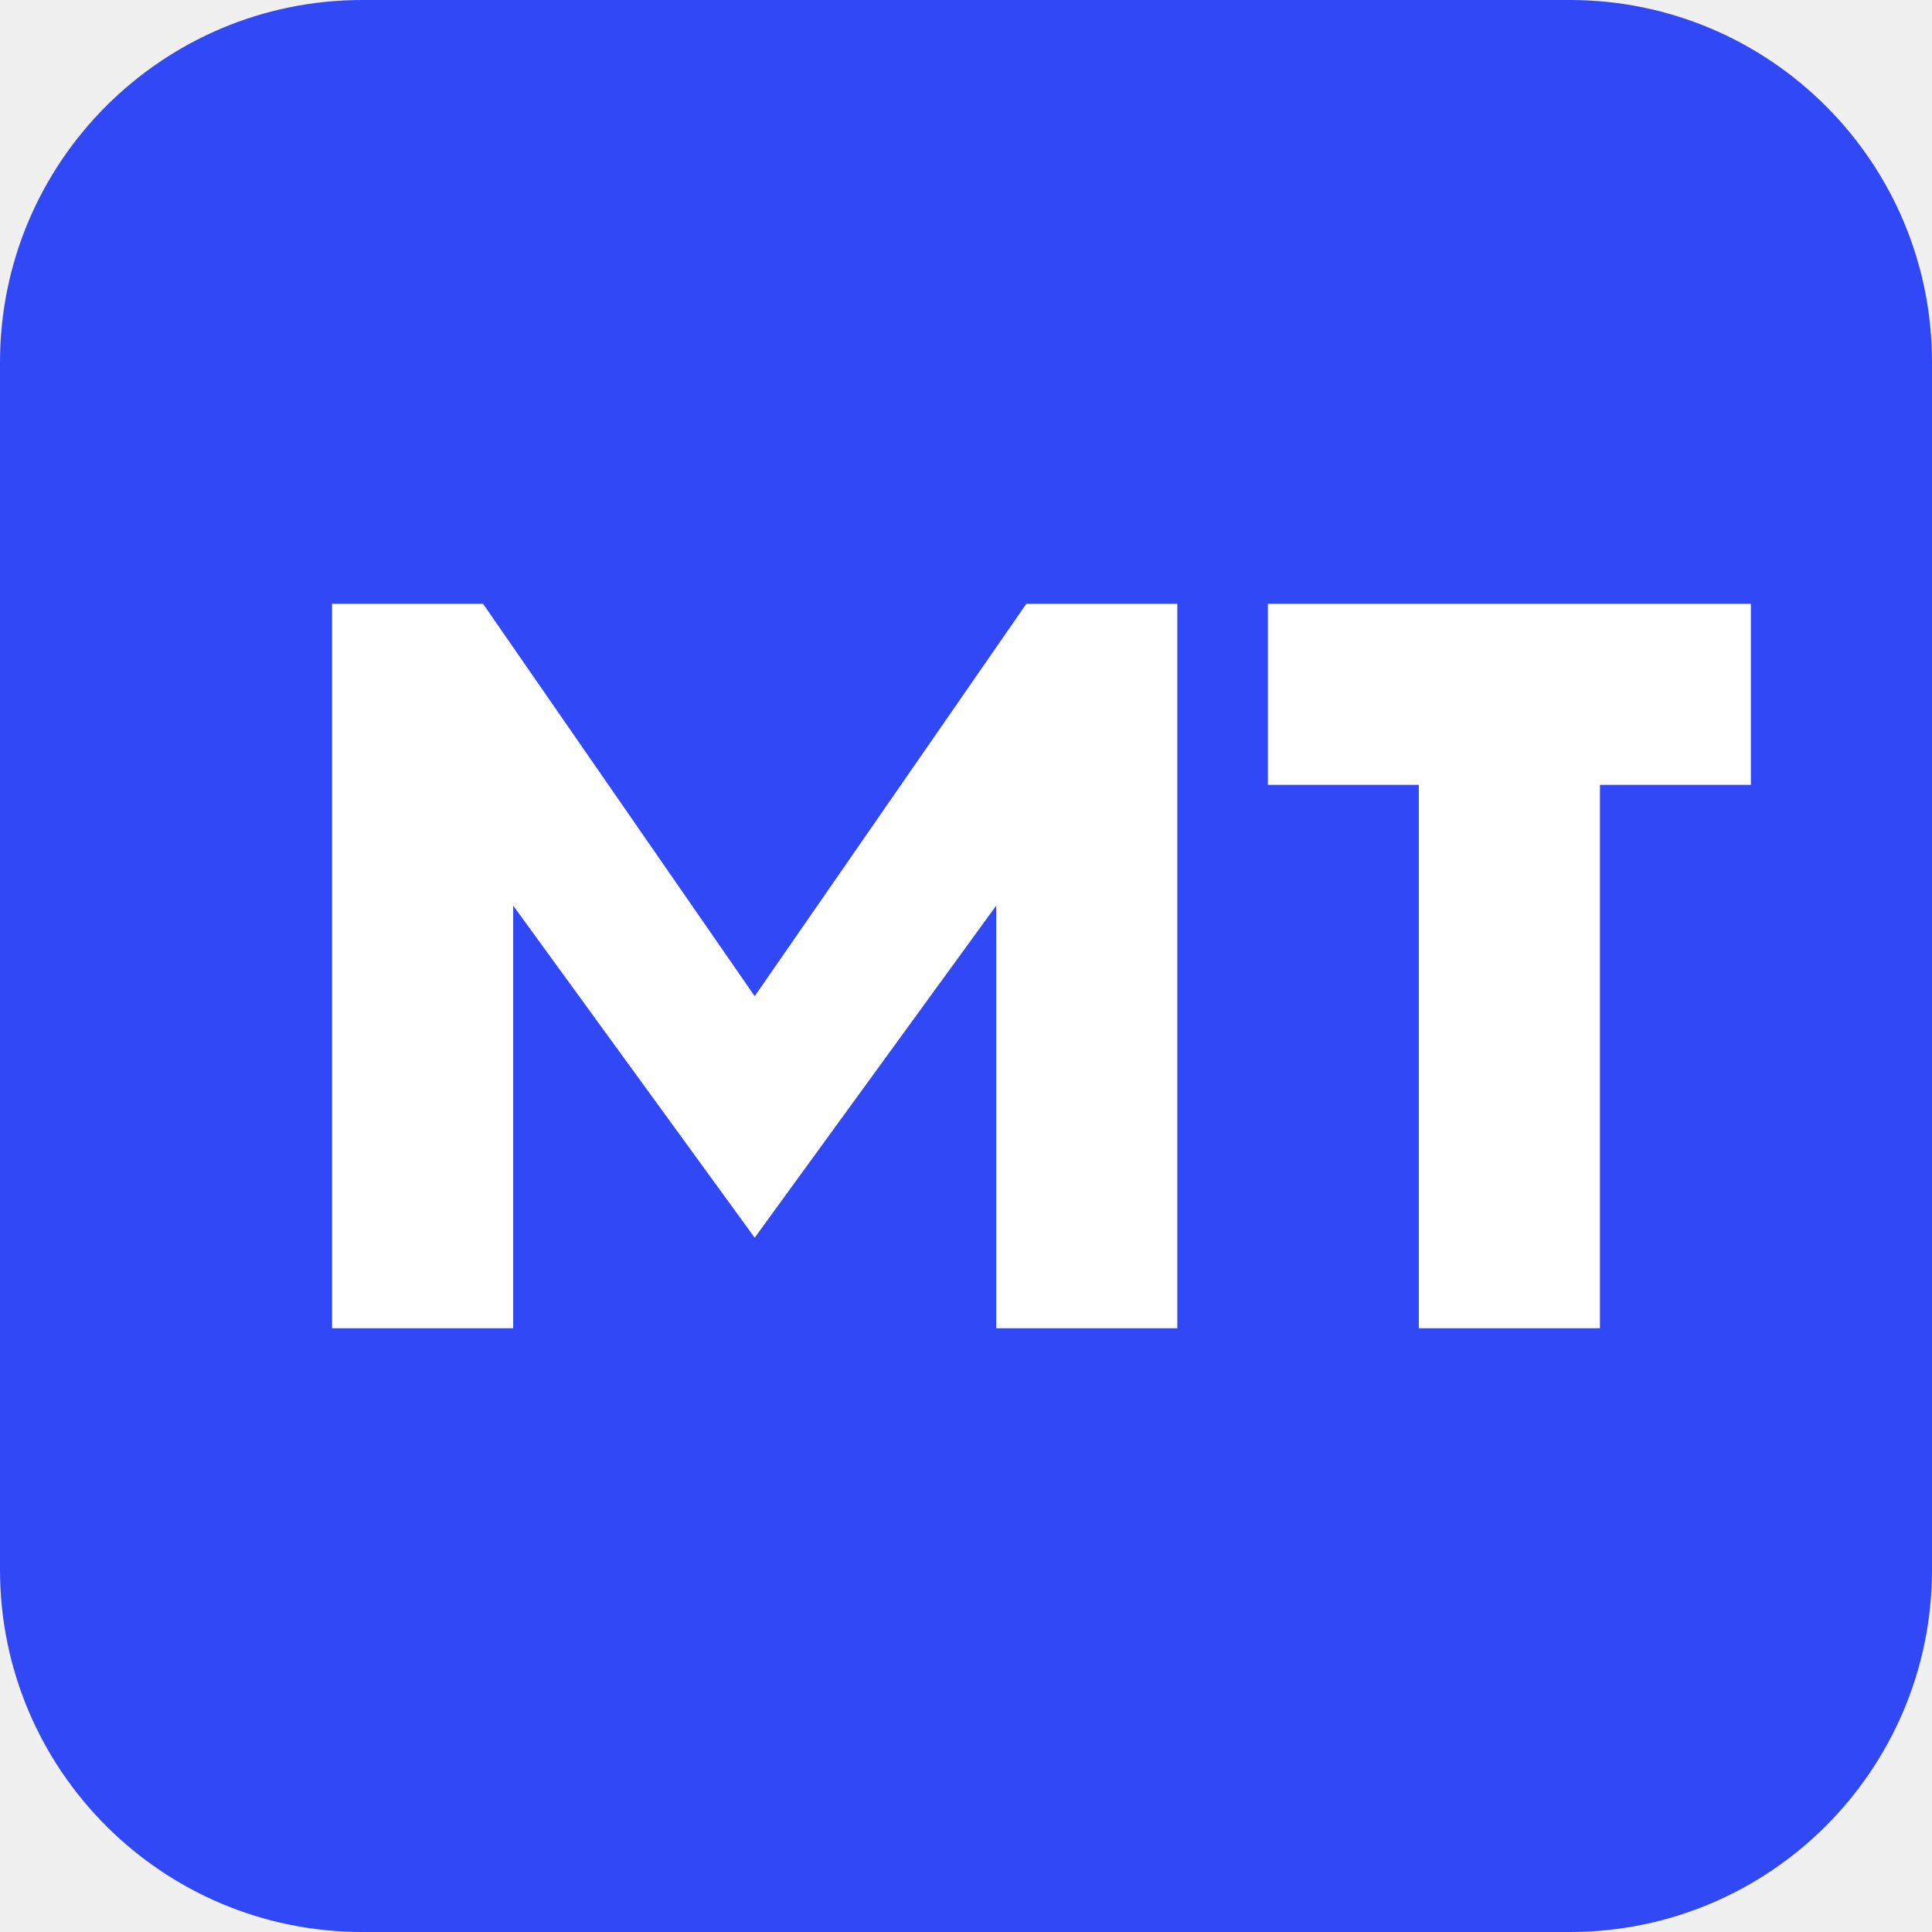
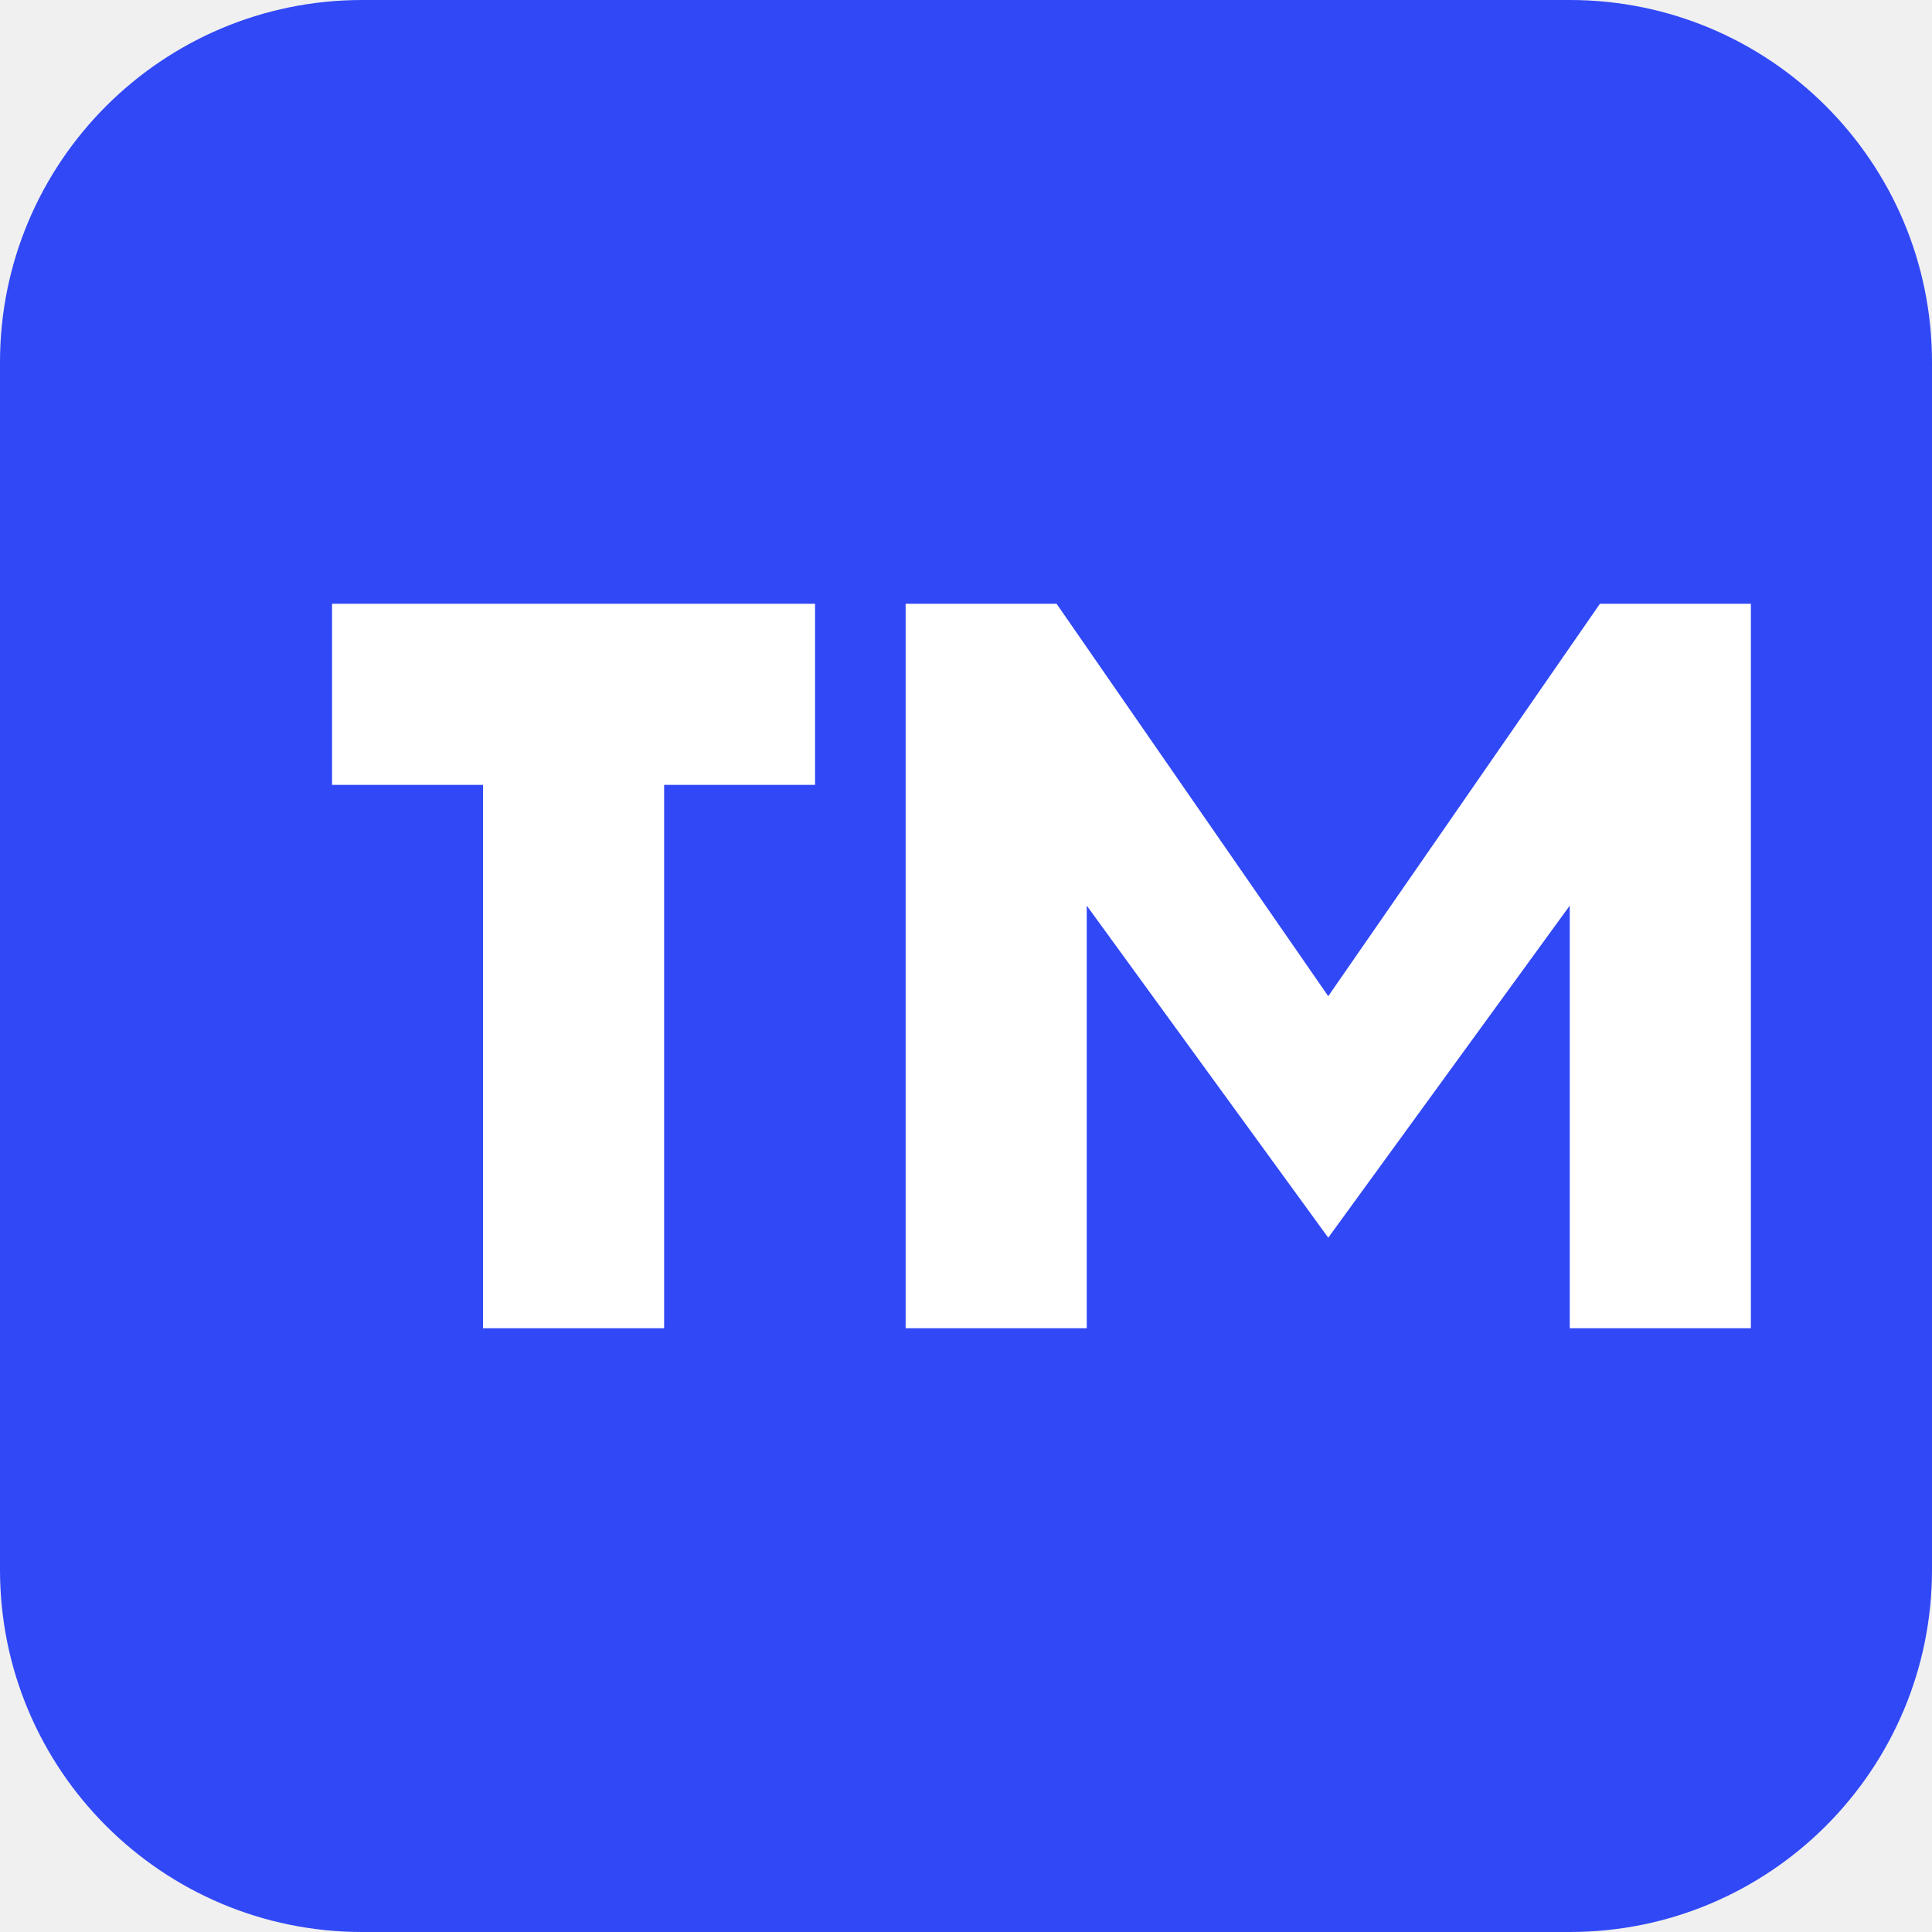
- <svg xmlns="http://www.w3.org/2000/svg" viewBox="0 0 64 64">
+ <svg xmlns="http://www.w3.org/2000/svg" viewBox="0 0 64 64" role="img" aria-label="TM">
  <rect width="64" height="64" rx="12" fill="#3148f6" />
-   <path d="M11 44V20h5l9 13 9-13h5v24h-6V30l-8 11-8-11v14zm31-24h16v6h-5v18h-6V26h-5z" fill="#fff" />
+   <path d="M11 20h16v6h-5v18h-6V26h-5z" fill="#fff" />
+   <path d="M30 44V20h5l9 13 9-13h5v24h-6V30l-8 11-8-11v14z" fill="#fff" />
</svg>
